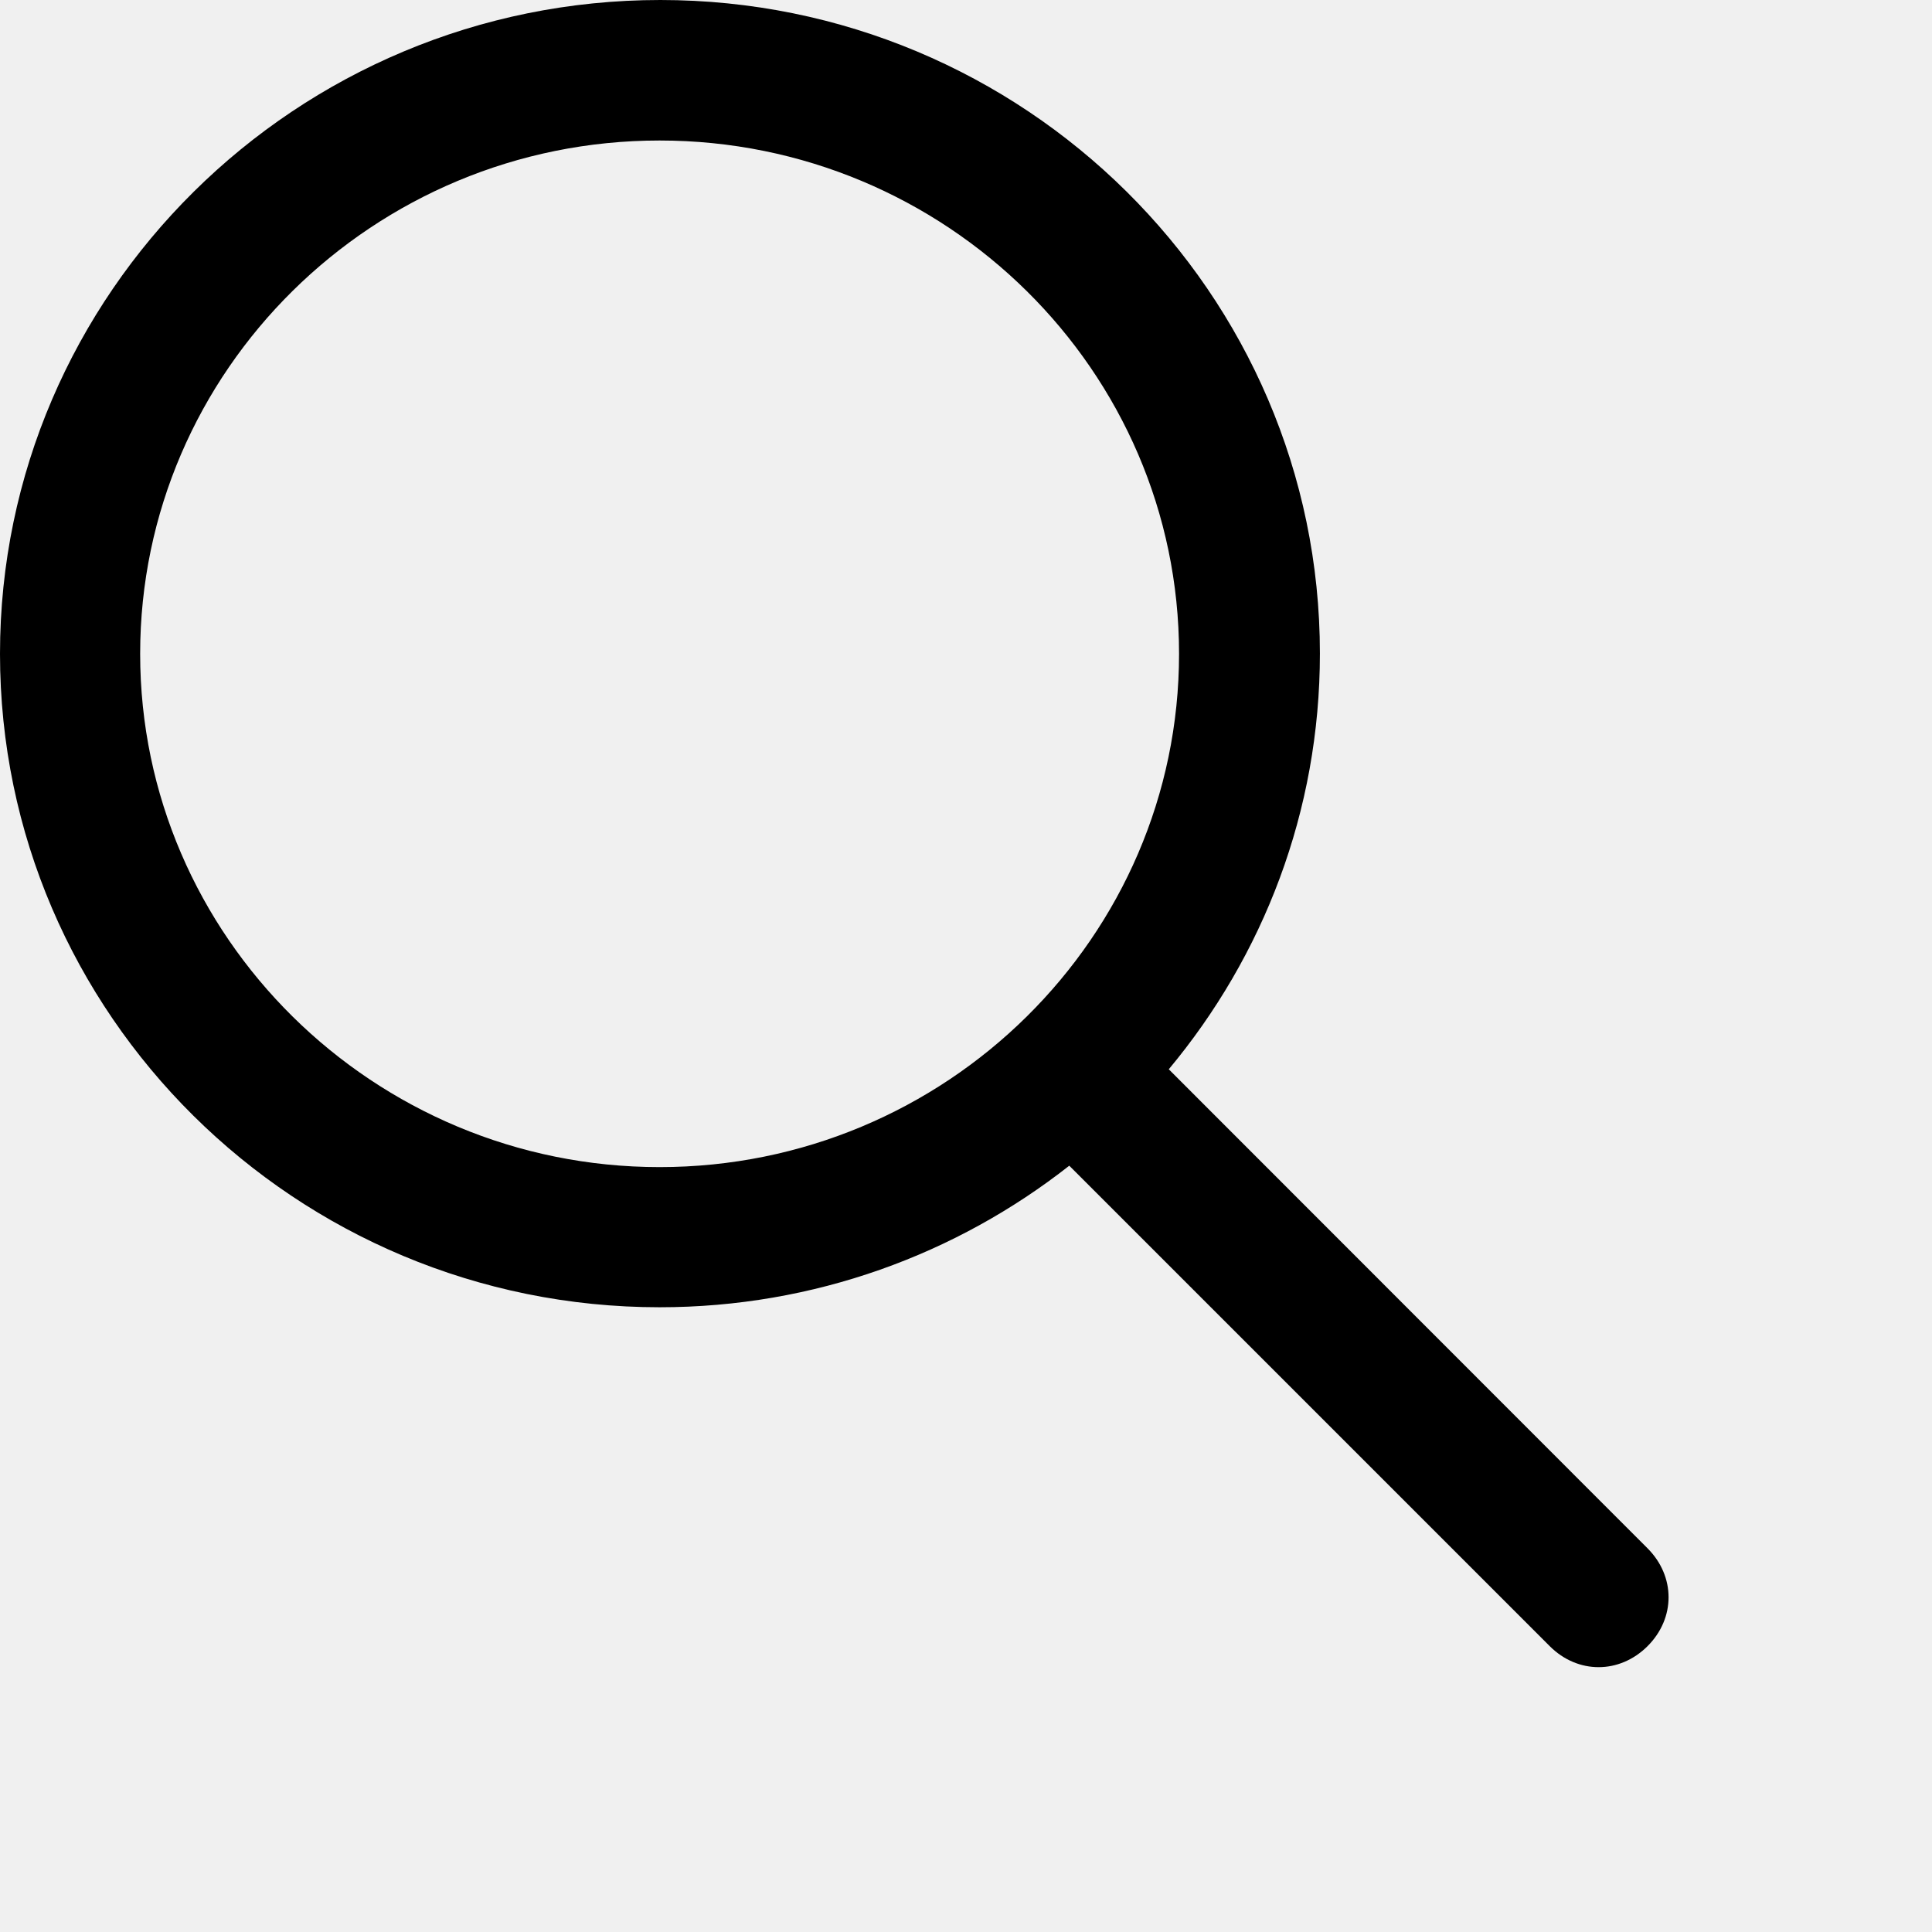
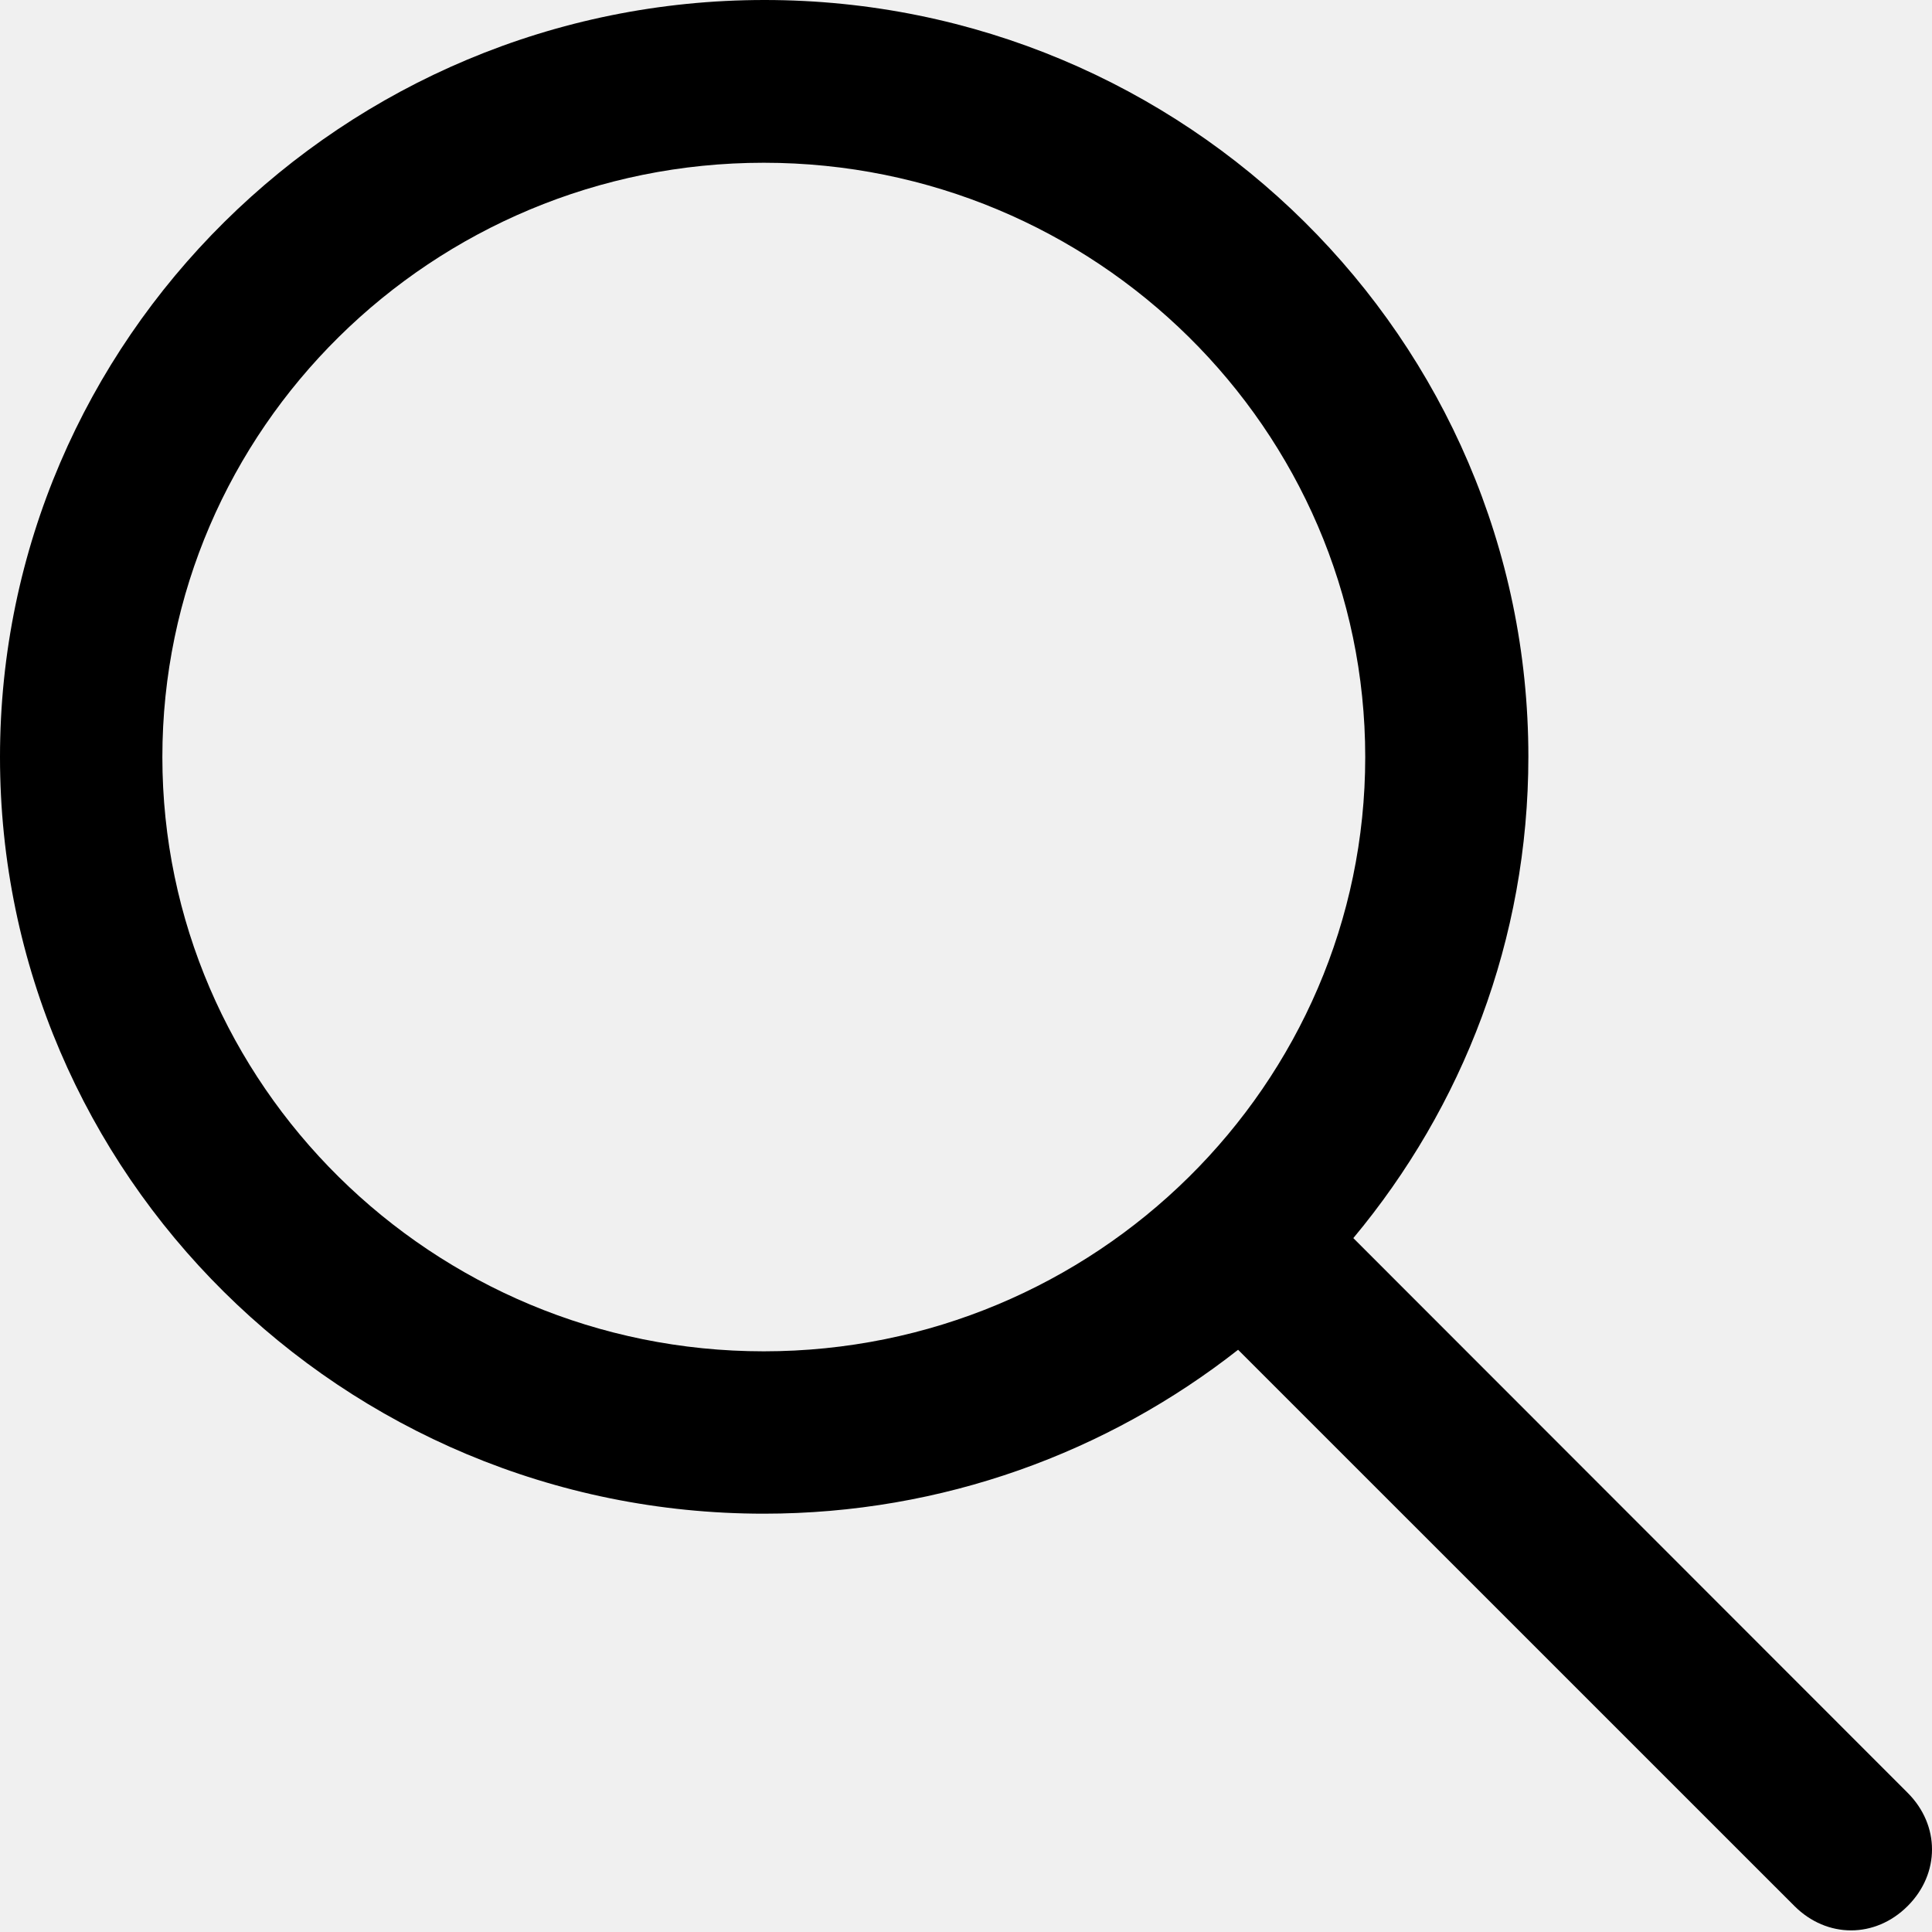
- <svg xmlns="http://www.w3.org/2000/svg" width="22" height="22" viewBox="0 0 22 22" fill="none">
+ <svg xmlns="http://www.w3.org/2000/svg" width="25" height="25" viewBox="0 0 25 25" fill="none">
  <g clip-path="url(#clip0_216_254)">
-     <path d="M18.761 17.631L13.309 12.176C14.384 10.887 15.03 9.24 15.03 7.441C15.03 3.337 11.662 0 7.519 0C3.376 0 0 3.341 0 7.445C0 11.549 3.368 14.886 7.511 14.886C9.271 14.886 10.891 14.283 12.176 13.274L17.647 18.745C17.966 19.064 18.441 19.064 18.761 18.745C19.08 18.426 19.08 17.951 18.761 17.631ZM1.596 7.445C1.596 4.221 4.252 1.6 7.511 1.6C10.77 1.6 13.426 4.221 13.426 7.445C13.426 10.669 10.77 13.29 7.511 13.29C4.252 13.29 1.596 10.665 1.596 7.445Z" fill="black" />
+     <path d="M24.685 23.199L17.512 16.021C18.926 14.325 19.777 12.158 19.777 9.791C19.777 4.391 15.345 0 9.893 0C4.442 0 0 4.396 0 9.796C0 15.196 4.432 19.587 9.883 19.587C12.199 19.587 14.33 18.793 16.021 17.466L23.22 24.664C23.64 25.084 24.265 25.084 24.685 24.664C25.105 24.244 25.105 23.619 24.685 23.199ZM2.101 9.796C2.101 5.554 5.595 2.106 9.883 2.106C14.171 2.106 17.666 5.554 17.666 9.796C17.666 14.038 14.171 17.486 9.883 17.486C5.595 17.486 2.101 14.033 2.101 9.796Z" fill="black" />
  </g>
  <defs>
    <clipPath id="clip0_216_254">
-       <rect width="22" height="22" fill="white" />
+       <rect width="25" height="25" fill="white" />
    </clipPath>
  </defs>
</svg>
